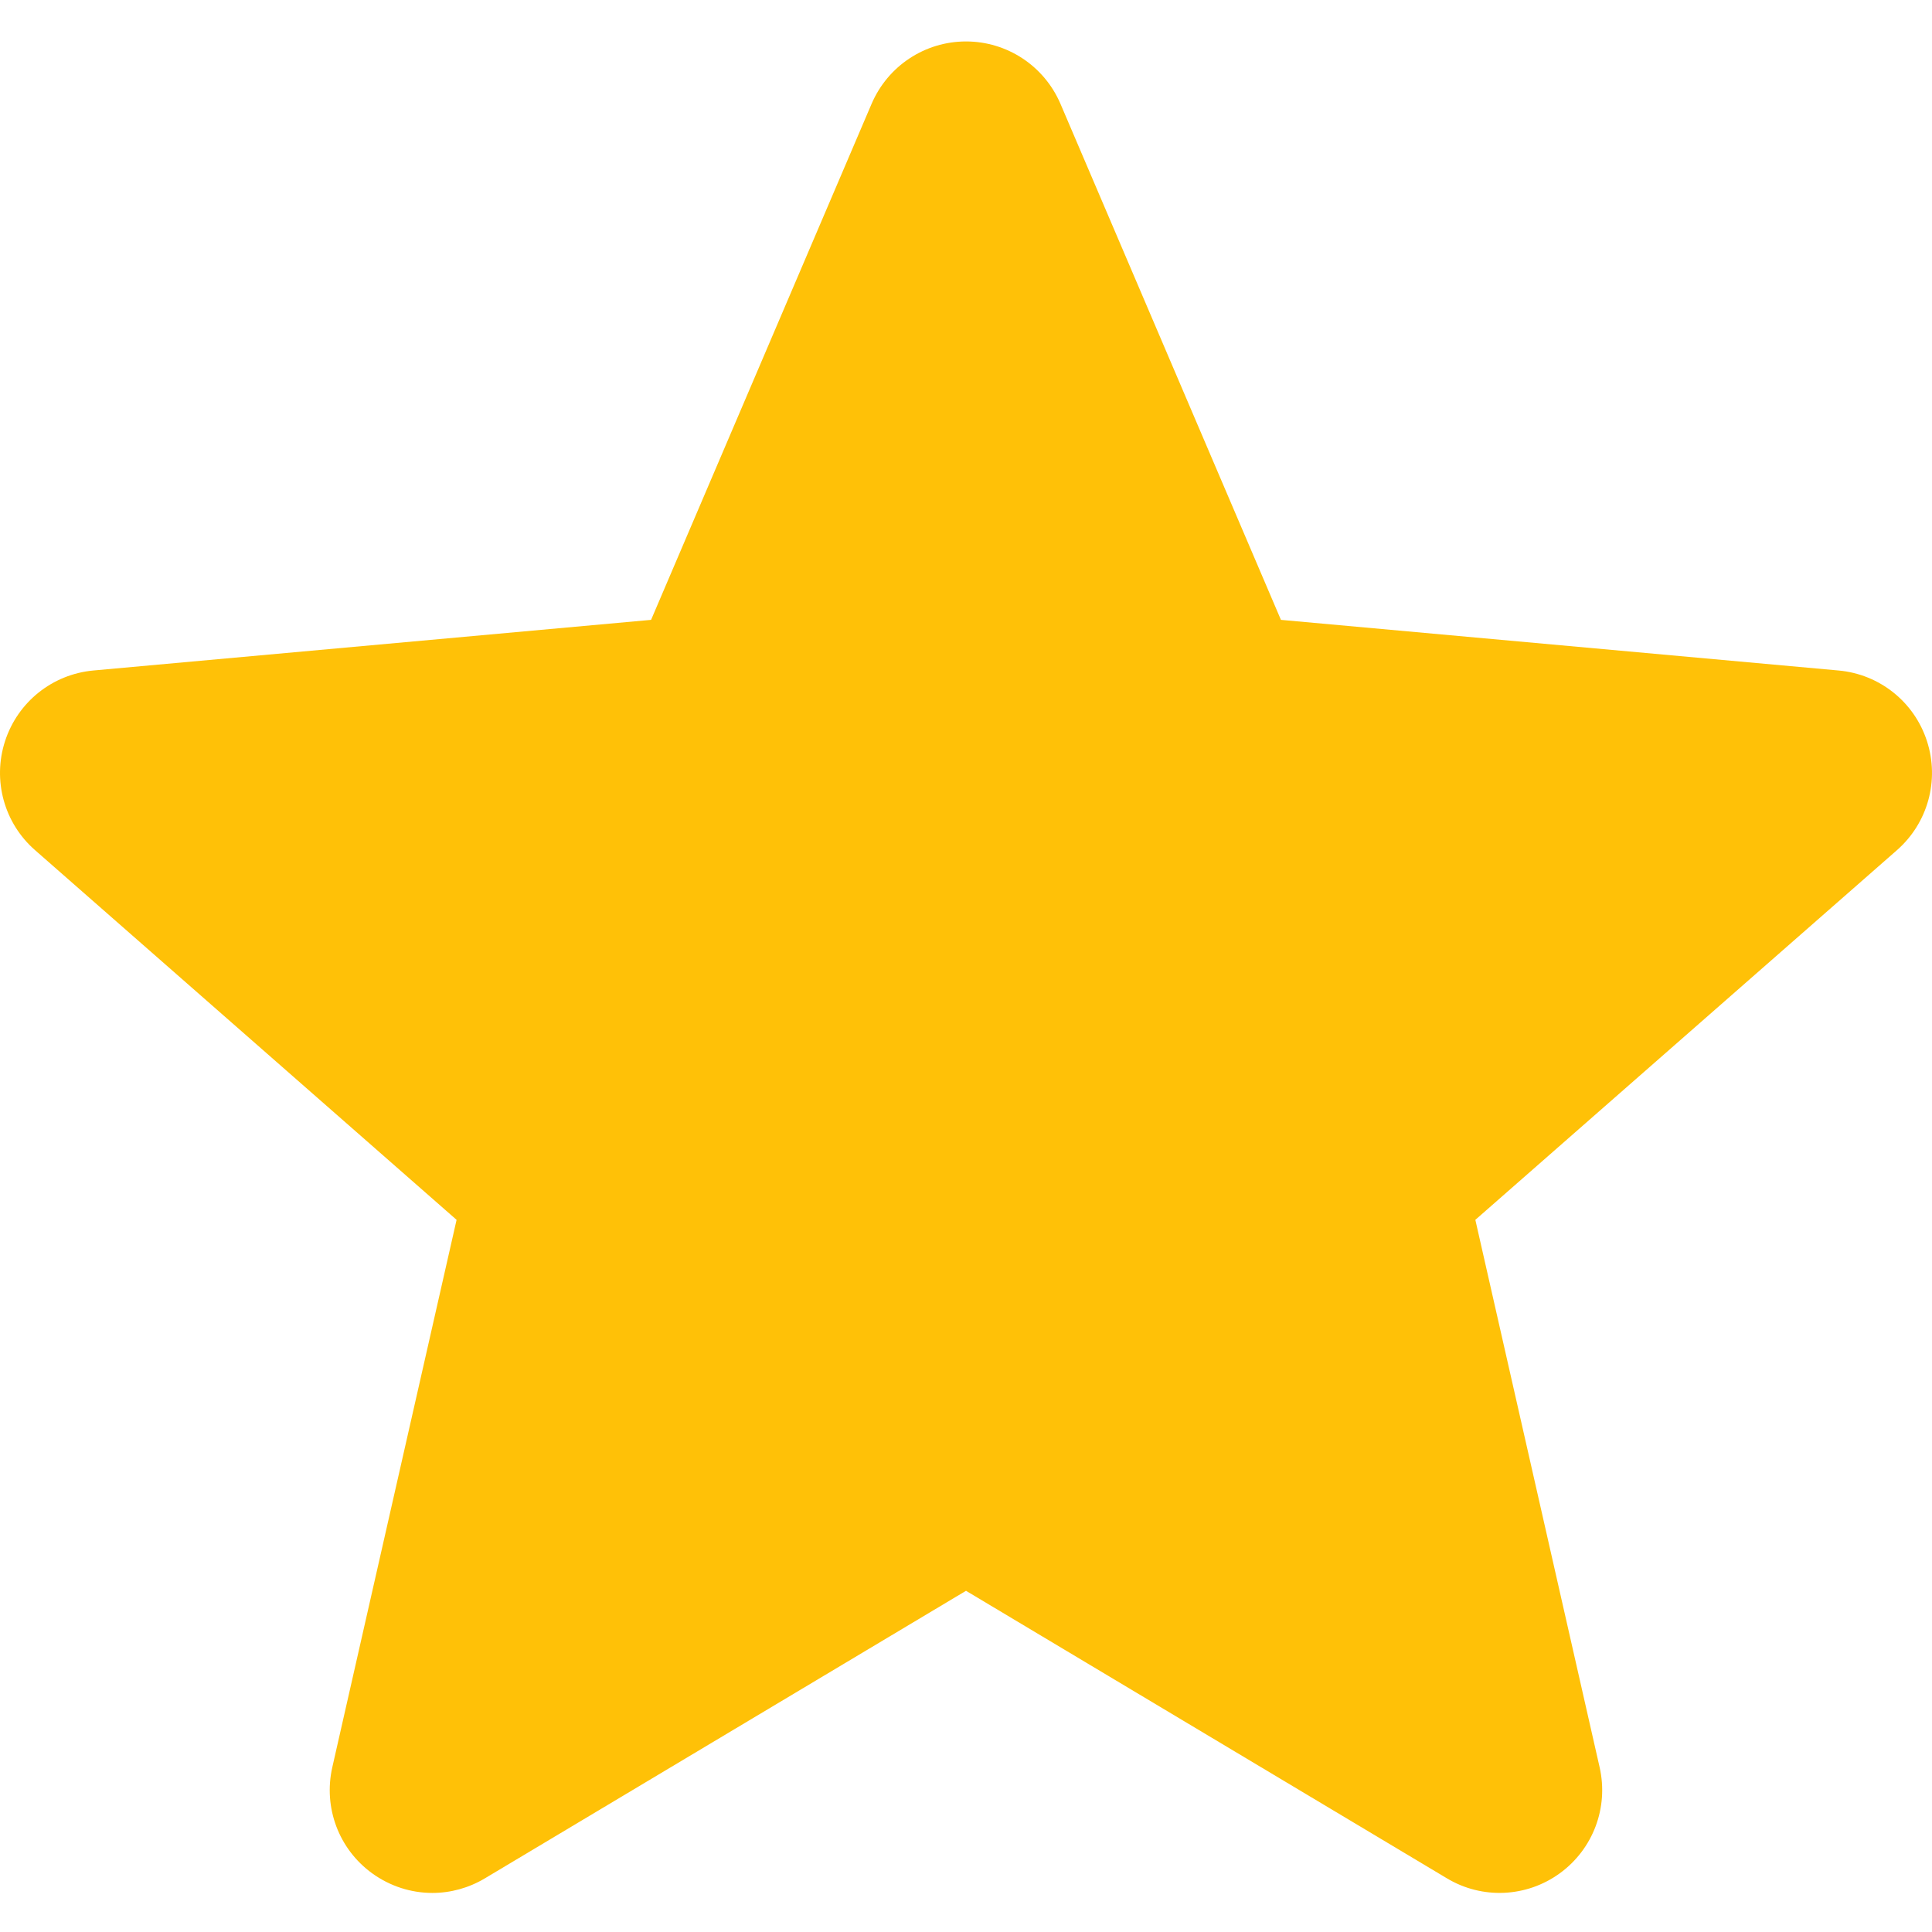
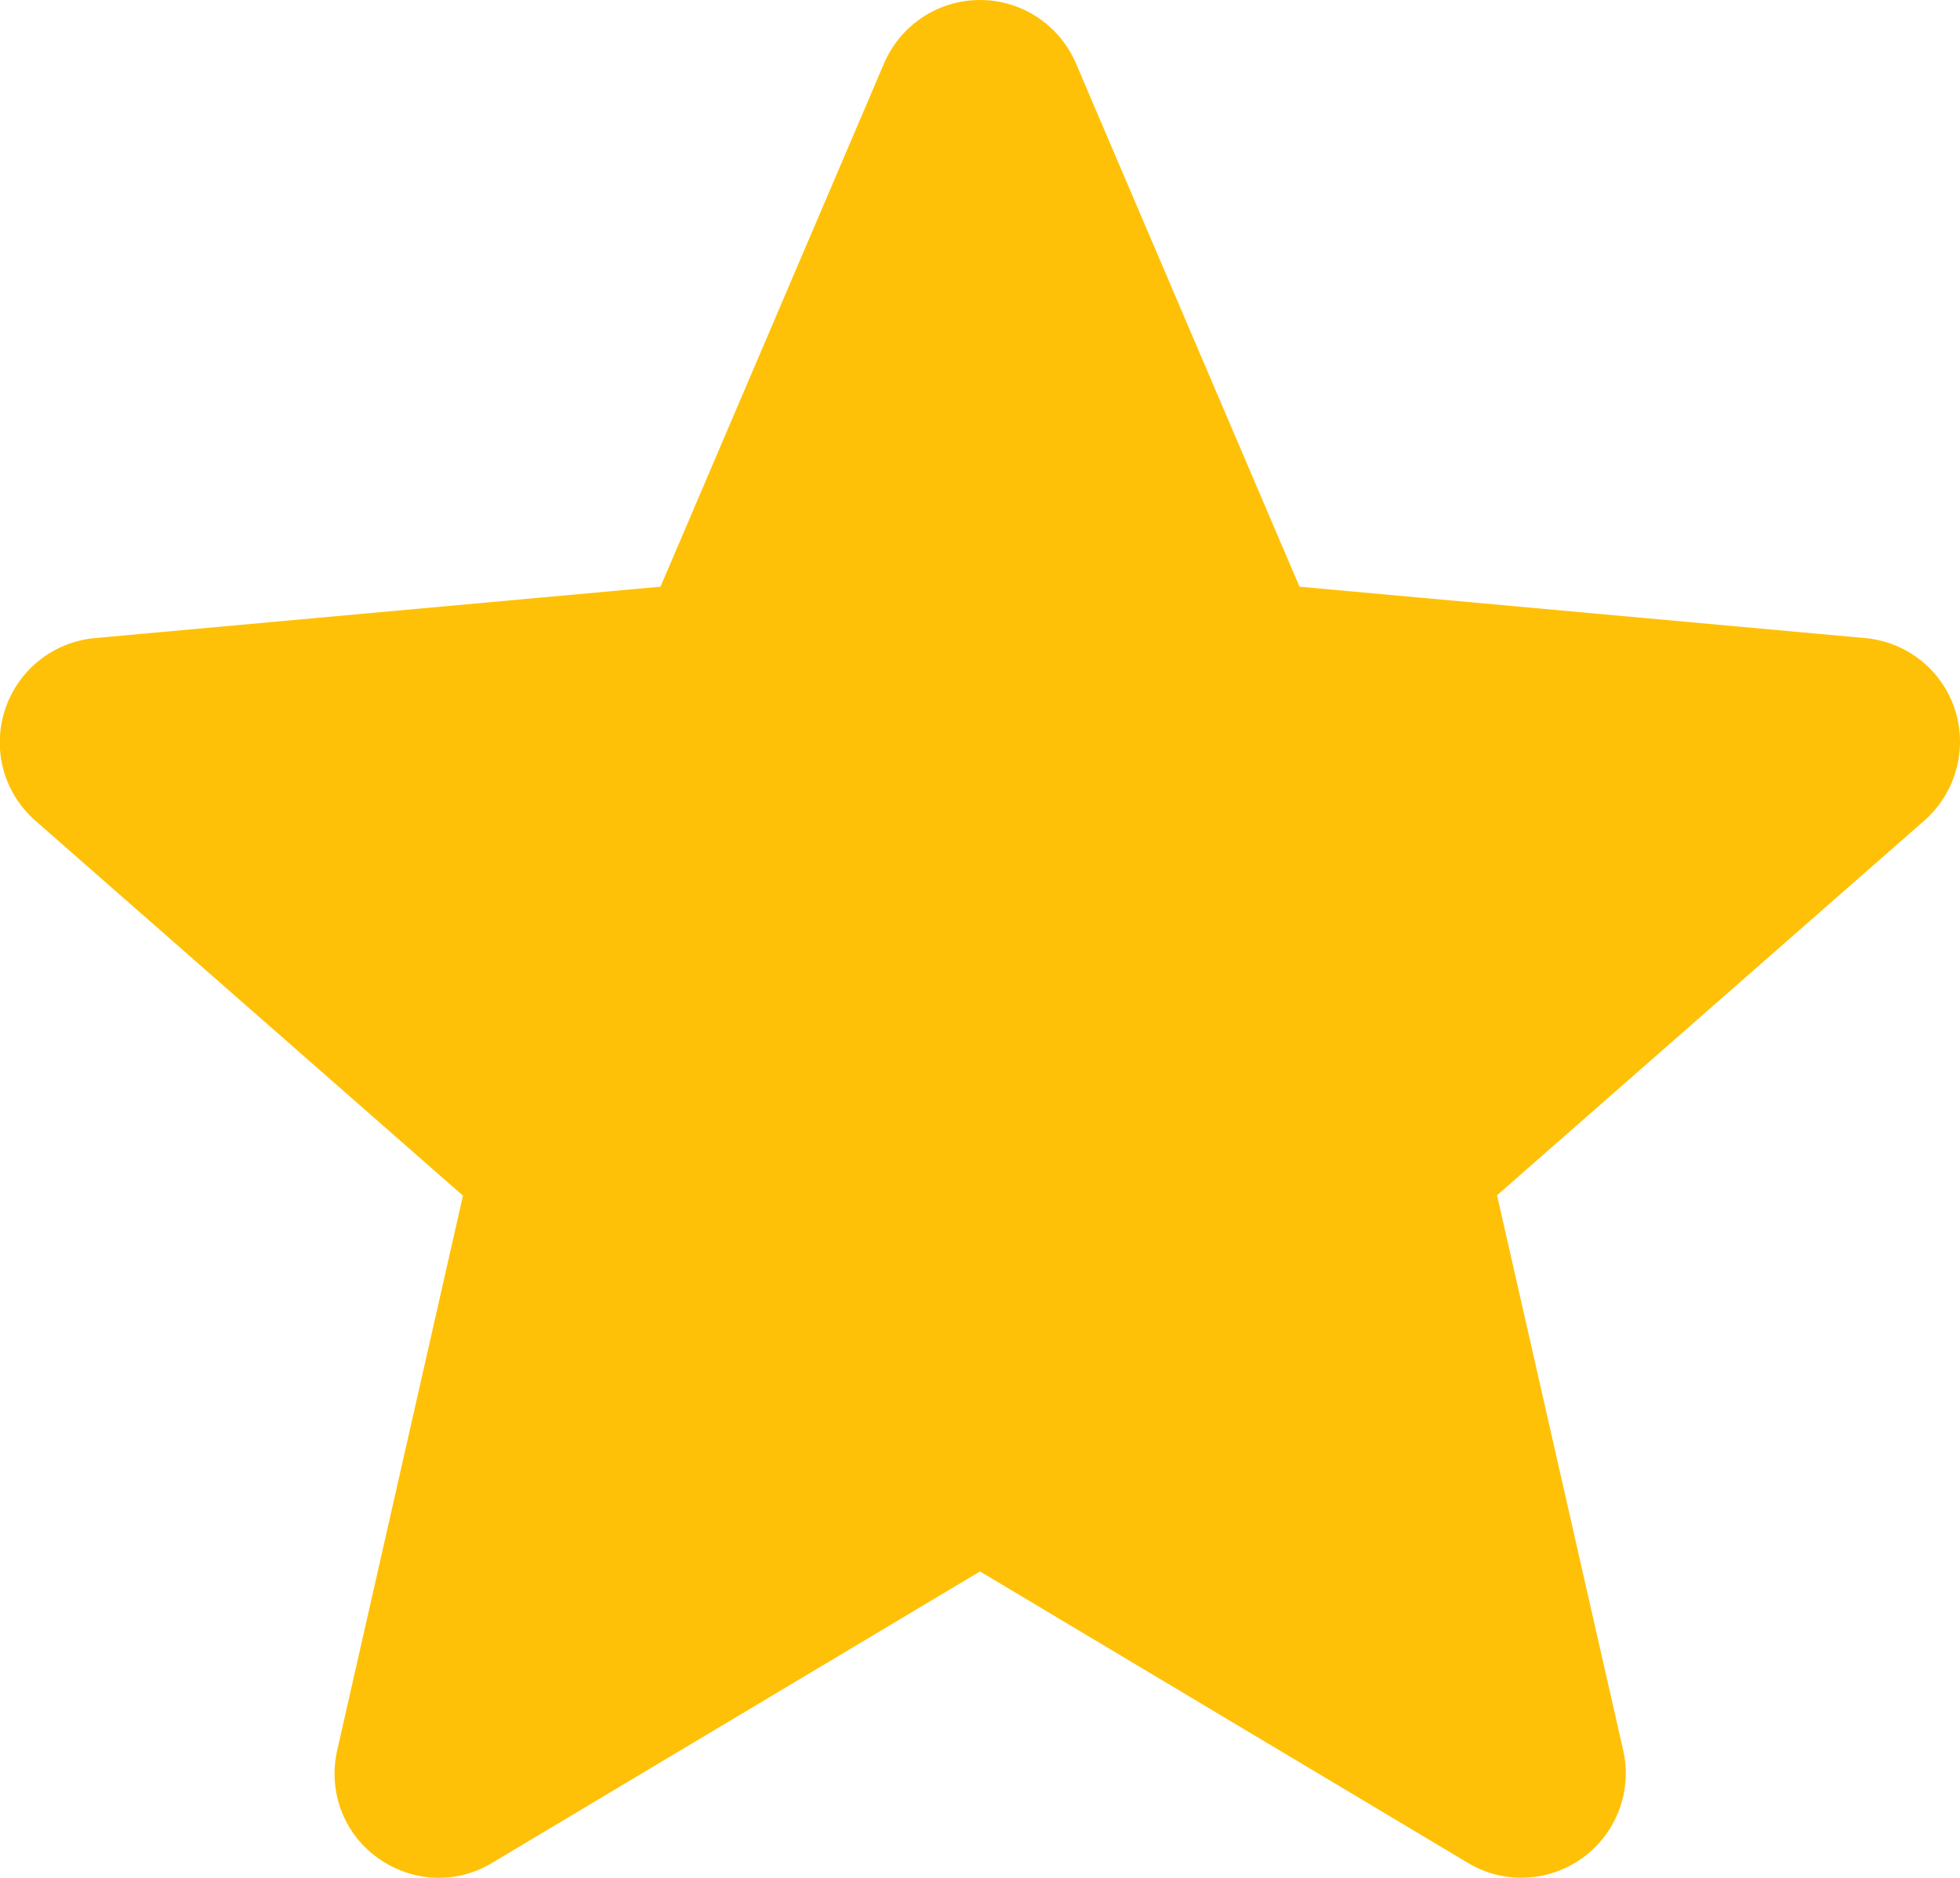
- <svg xmlns="http://www.w3.org/2000/svg" height="511pt" viewBox="0 -10 511.987 511" width="511pt">
-   <path d="m510.652 185.902c-3.352-10.367-12.547-17.73-23.426-18.711l-147.773-13.418-58.434-136.77c-4.309-10.023-14.121-16.512-25.023-16.512s-20.715 6.488-25.023 16.535l-58.434 136.746-147.797 13.418c-10.859 1.004-20.031 8.344-23.402 18.711-3.371 10.367-.258 21.738 7.957 28.906l111.699 97.961-32.938 145.09c-2.41 10.668 1.73 21.695 10.582 28.094 4.758 3.438 10.324 5.188 15.938 5.188 4.84 0 9.641-1.305 13.949-3.883l127.469-76.184 127.422 76.184c9.324 5.609 21.078 5.098 29.91-1.305 8.855-6.418 12.992-17.449 10.582-28.094l-32.938-145.09 111.699-97.941c8.215-7.188 11.352-18.539 7.98-28.926zm0 0" fill="#ffc107" />
+ <svg xmlns="http://www.w3.org/2000/svg" version="1.1" id="Layer_1" x="0px" y="0px" viewBox="0 0 511 489.7" style="enable-background:new 0 0 511 489.7;" xml:space="preserve">
+   <style type="text/css">
+ 	.st0{fill:#FFC107;}
+ </style>
+   <path class="st0" d="M509.7,185.1c-3.3-10.3-12.5-17.7-23.4-18.7L338.8,153L280.5,16.5c-4.3-10-14.1-16.5-25-16.5  c-10.9,0-20.7,6.5-25,16.5L172.2,153L24.7,166.4c-10.8,1-20,8.3-23.4,18.7s-0.3,21.7,7.9,28.9l111.5,97.8L87.9,456.5  c-2.4,10.6,1.7,21.7,10.6,28c4.7,3.4,10.3,5.2,15.9,5.2c4.8,0,9.6-1.3,13.9-3.9l127.2-76l127.2,76c9.3,5.6,21,5.1,29.9-1.3  c8.8-6.4,13-17.4,10.6-28l-32.9-144.8l111.5-97.8C509.9,206.7,513,195.4,509.7,185.1z" />
</svg>
